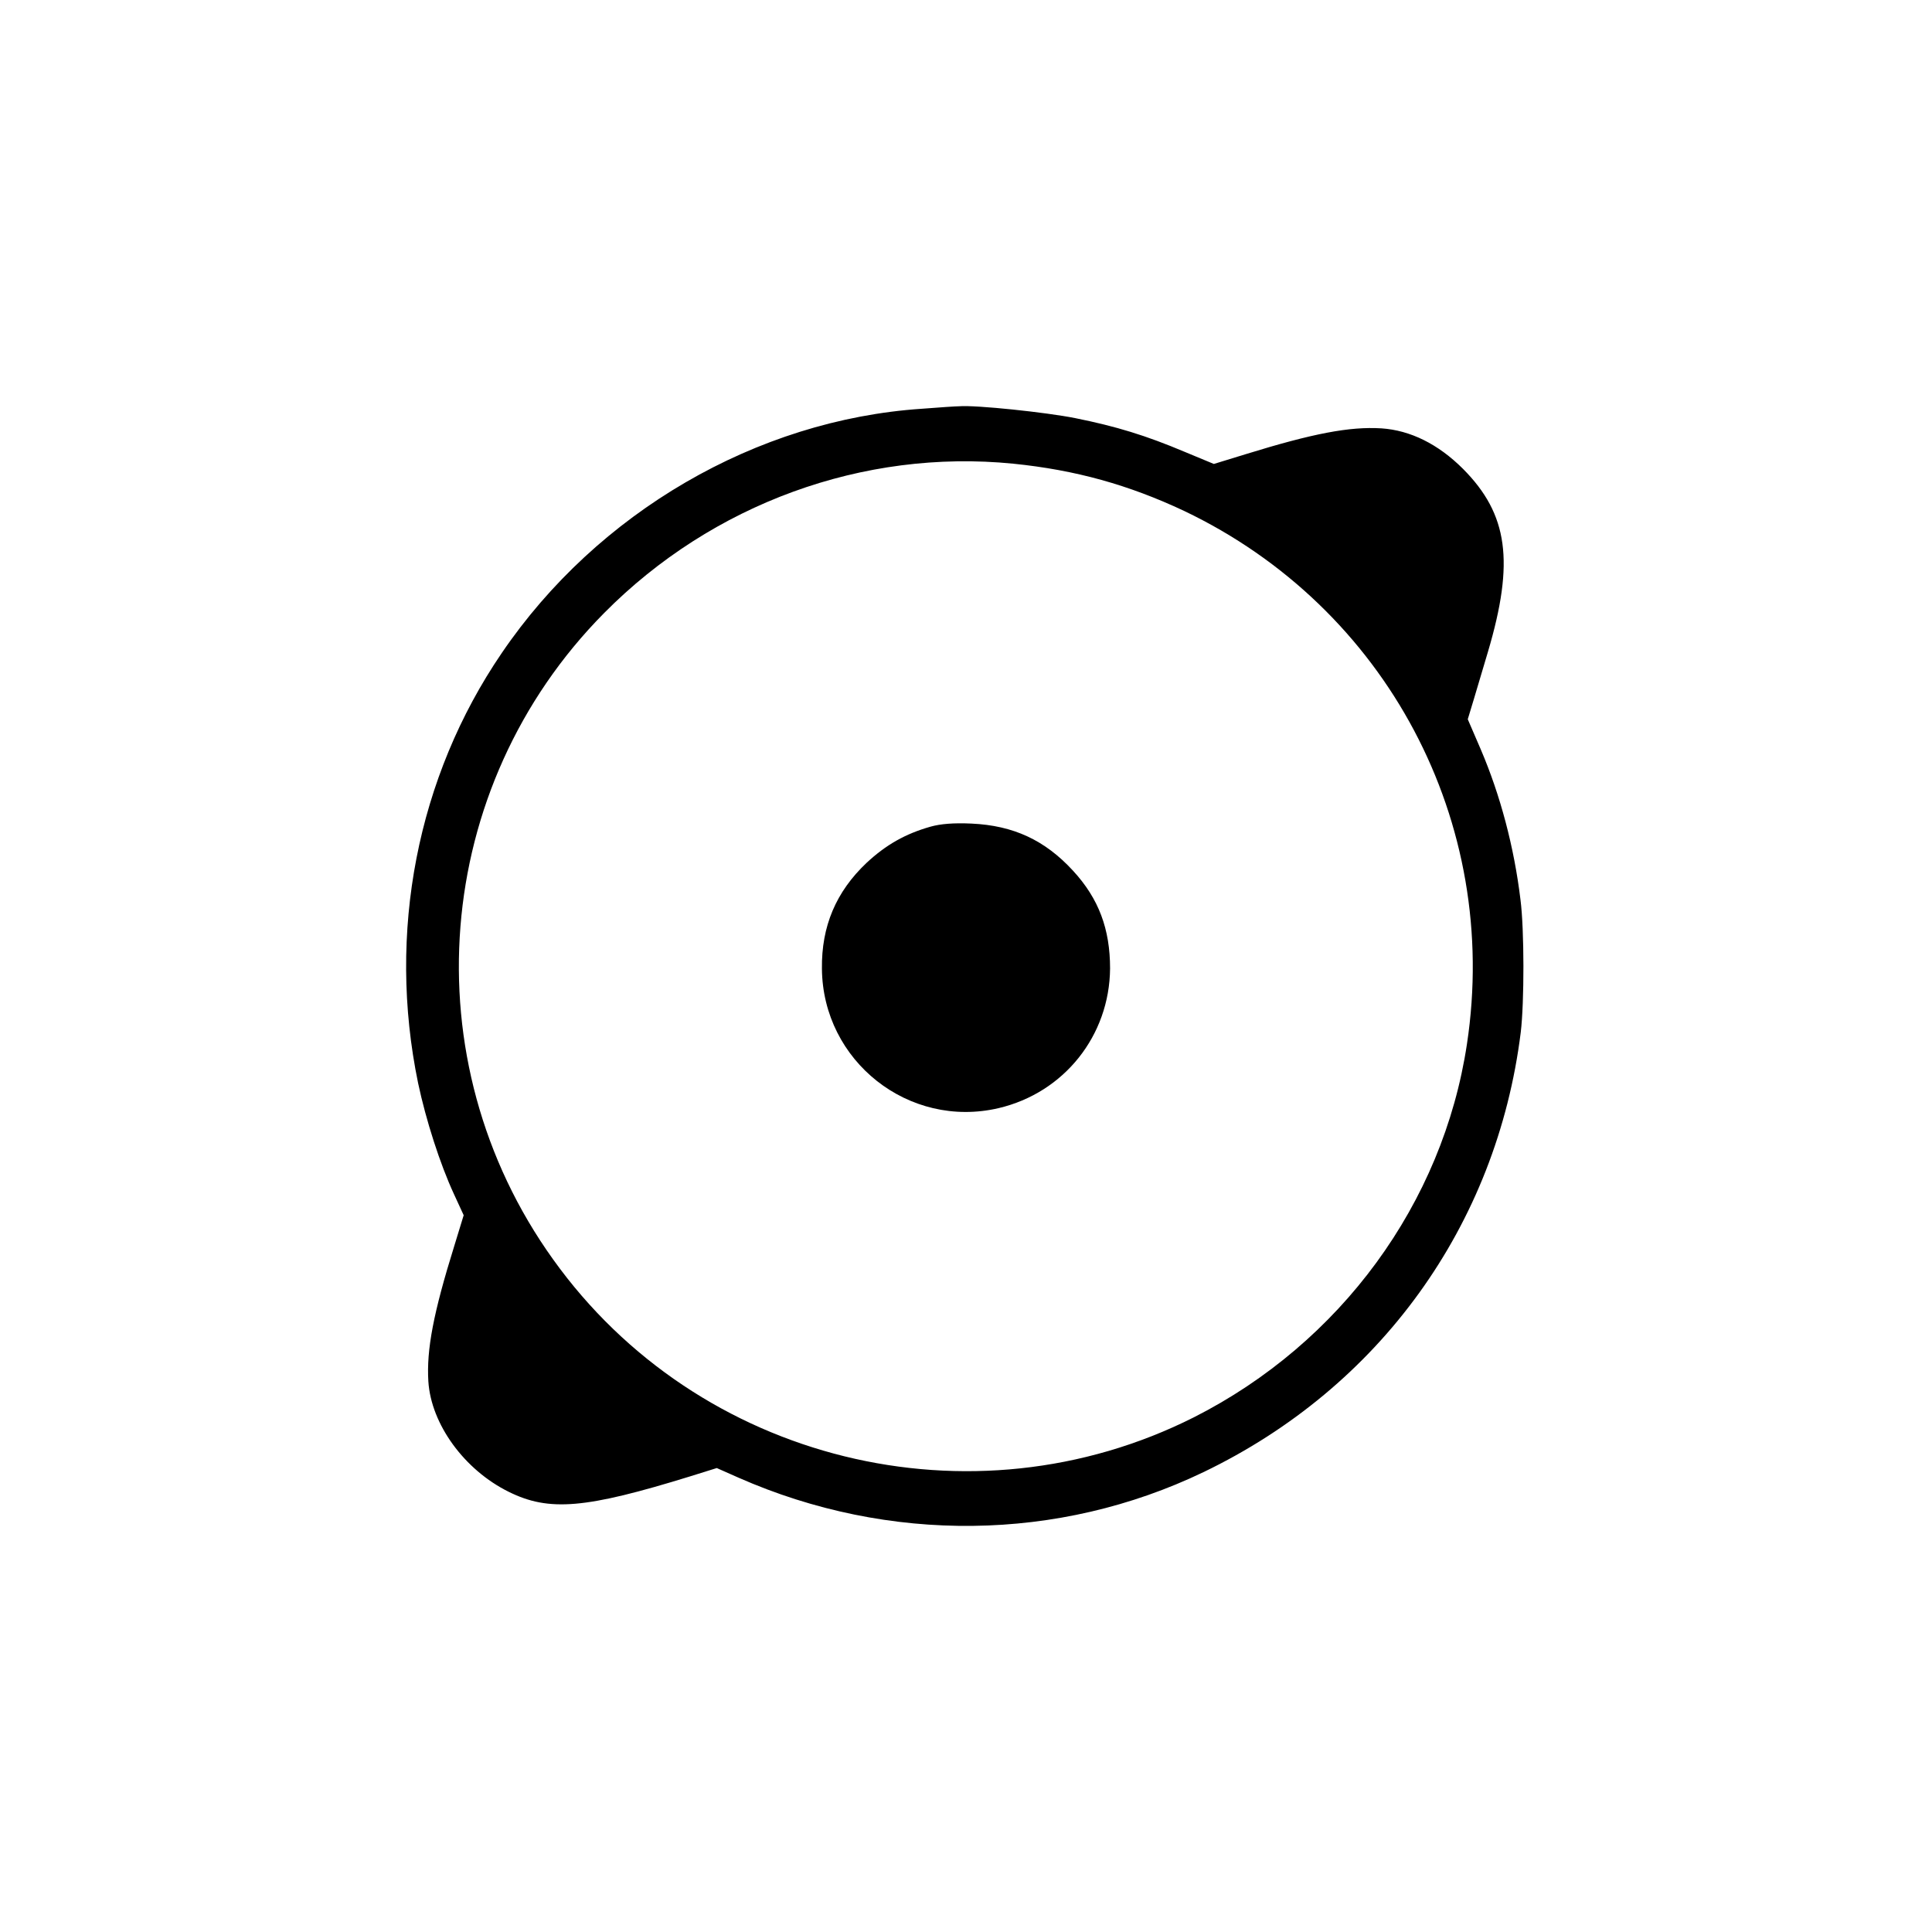
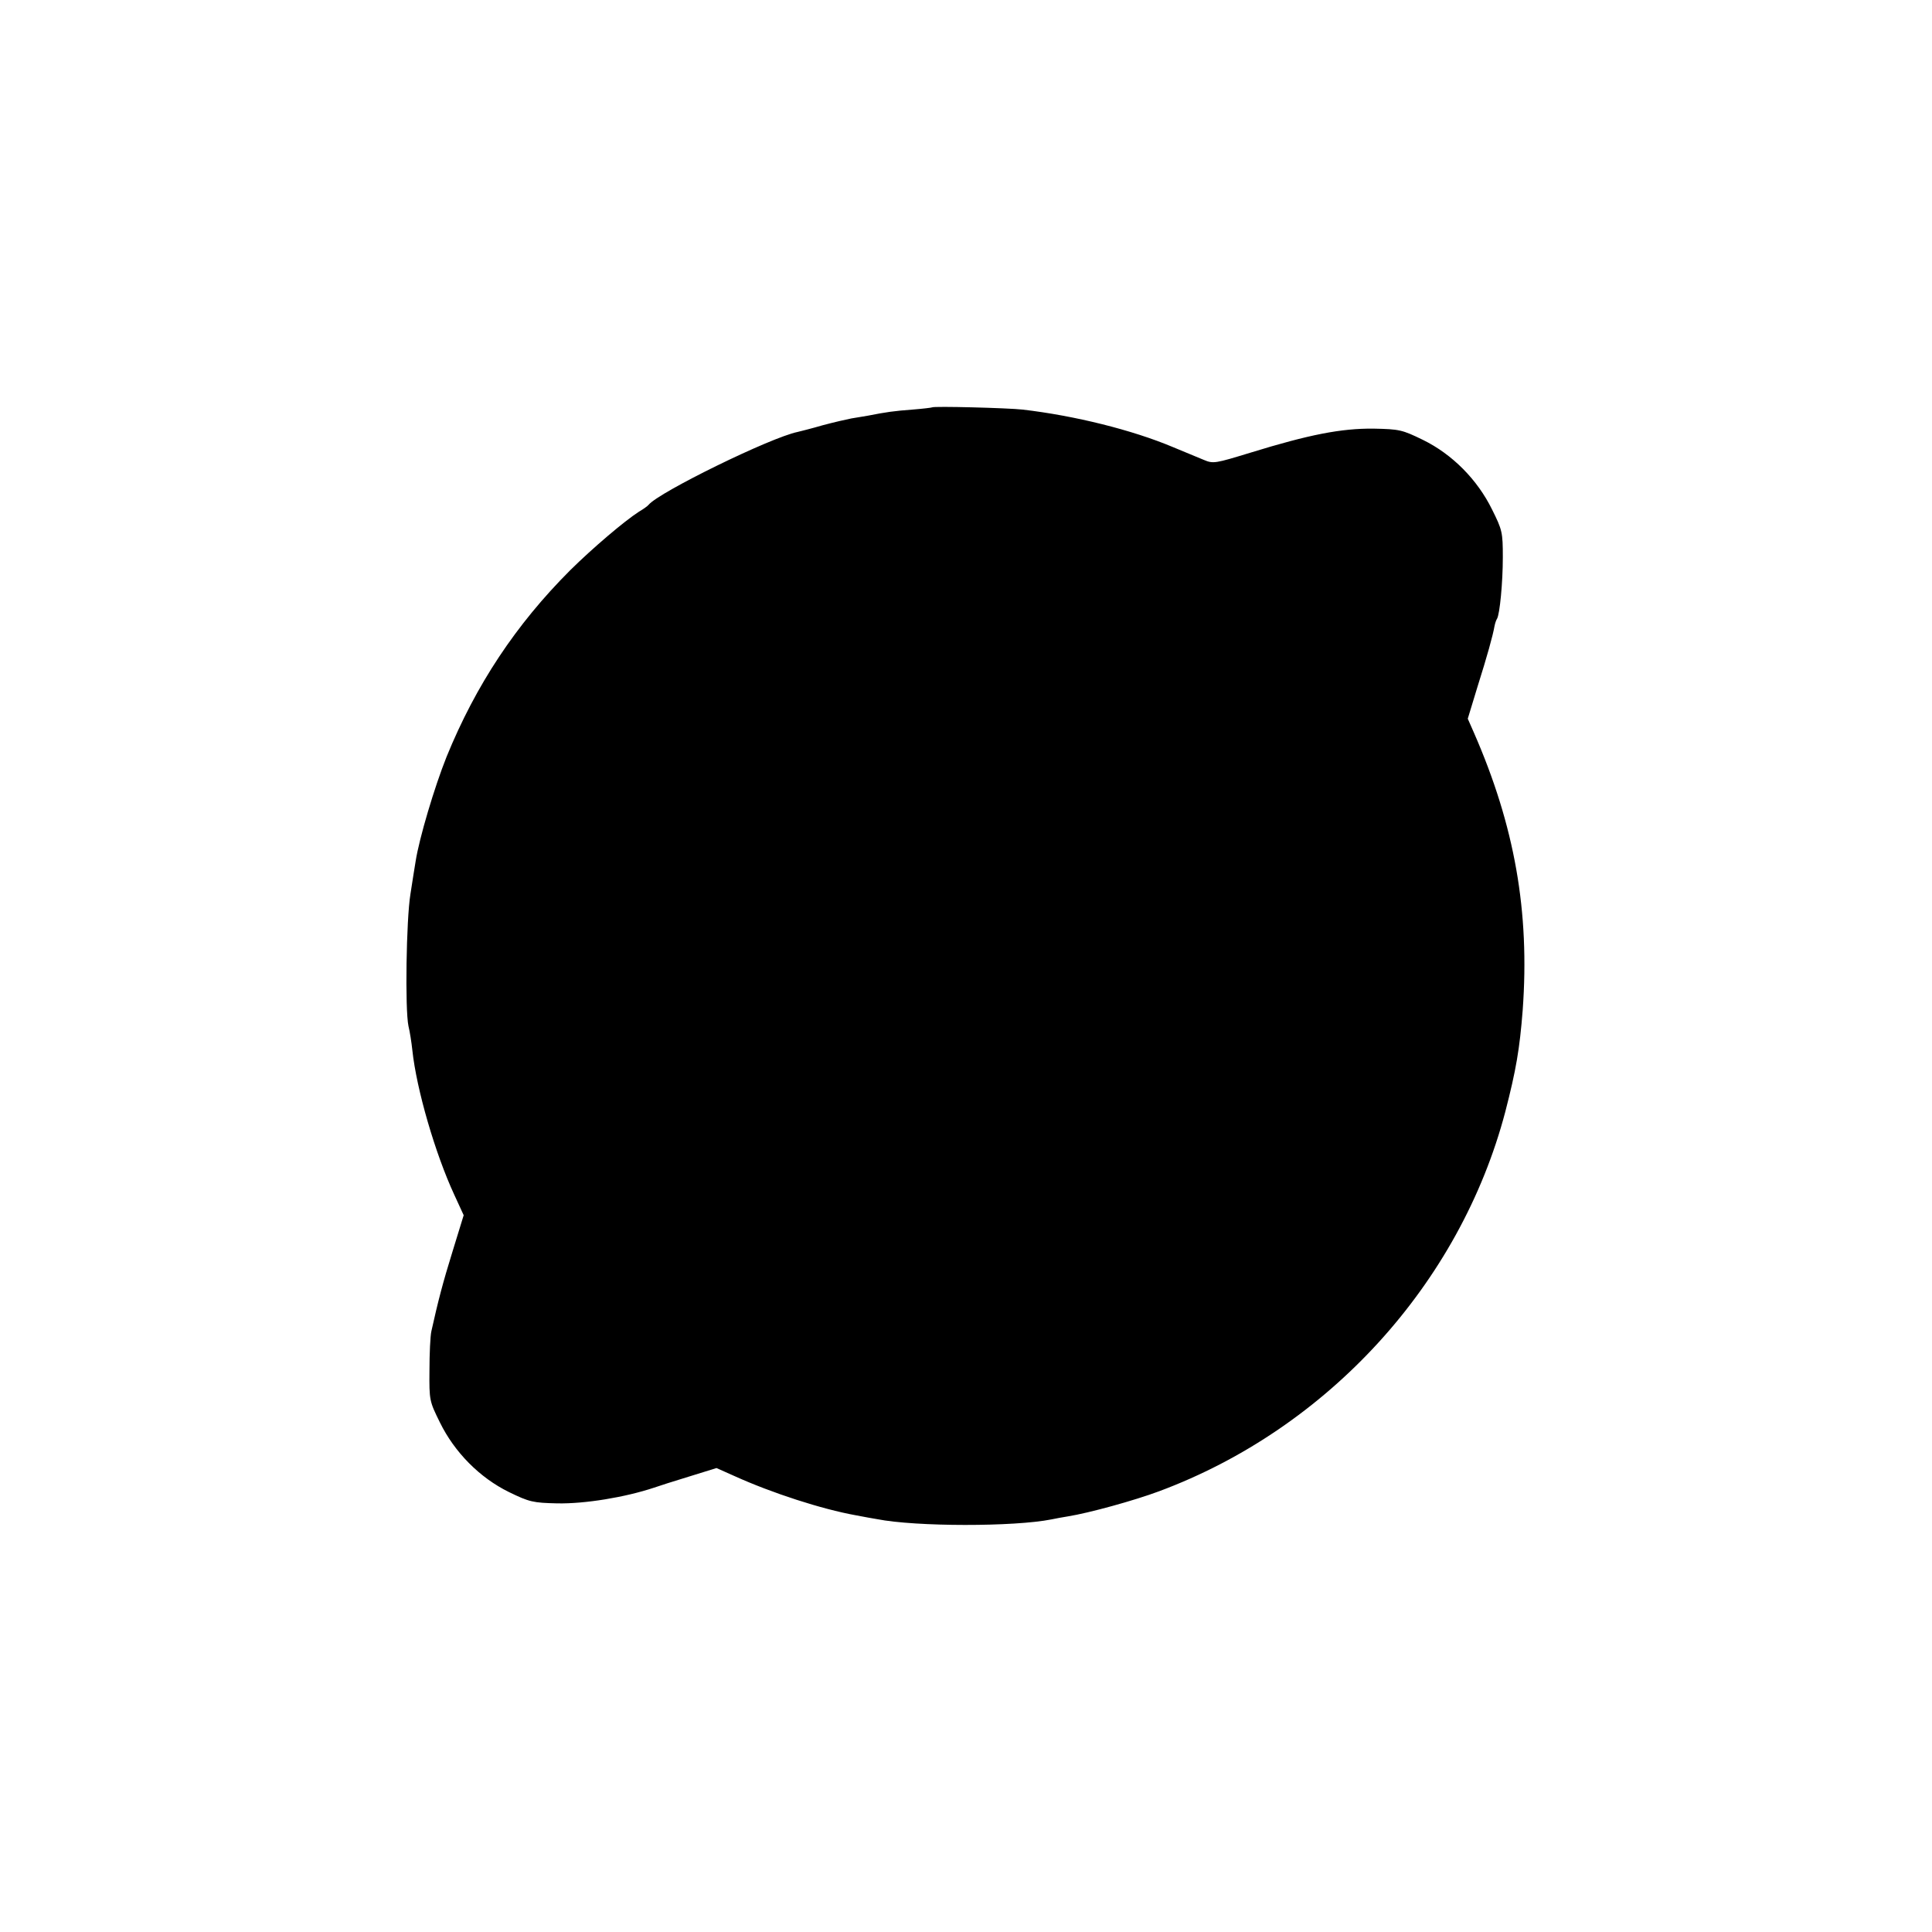
<svg xmlns="http://www.w3.org/2000/svg" version="1.0" width="700pt" height="700pt" viewBox="0 0 700 700" preserveAspectRatio="xMidYMid meet">
  <g transform="translate(0,700) scale(0.1,-0.1)" fill="#000000" stroke="none">
-     <path d="M3340 5519 c-599 -40 -1176 -376 -1522 -885 -307 -450 -416 -1013 -303 -1559 28 -132 79 -292 130 -402 l35 -76 -34 -111 c-76 -244 -101 -376 -94 -491 10 -156 131 -321 291 -400 147 -73 279 -61 658 56 l96 30 79 -35 c545 -240 1159 -232 1684 20 639 307 1063 894 1150 1594 13 109 13 371 -1 480 -23 191 -73 379 -144 545 l-47 109 23 76 c12 41 35 117 50 168 97 327 73 499 -90 663 -90 90 -191 140 -296 147 -115 7 -247 -18 -493 -94 l-114 -35 -106 44 c-140 59 -247 92 -396 122 -105 21 -360 48 -421 43 -11 0 -72 -4 -135 -9z m331 -199 c227 -23 419 -77 619 -171 734 -350 1147 -1128 1025 -1932 -87 -577 -458 -1083 -989 -1352 -806 -406 -1797 -162 -2322 572 -518 722 -439 1712 185 2342 392 396 939 595 1482 541z" />
-     <path d="M3372 4005 c-92 -26 -162 -66 -232 -131 -111 -105 -164 -230 -162 -384 3 -335 315 -581 640 -505 238 56 402 263 404 506 0 143 -41 253 -134 354 -102 111 -216 164 -368 171 -65 3 -112 -1 -148 -11z" />
+     <path d="M3377 5524 c-1 -1 -33 -5 -71 -8 -67 -5 -95 -9 -161 -22 -16 -3 -43 -7 -60 -10 -16 -3 -64 -14 -105 -25 -41 -12 -82 -22 -90 -24 -98 -20 -502 -218 -540 -264 -3 -4 -18 -15 -35 -25 -53 -34 -168 -132 -249 -212 -197 -197 -342 -416 -448 -676 -44 -110 -99 -295 -112 -378 -3 -19 -12 -73 -19 -120 -15 -92 -20 -417 -7 -478 5 -20 11 -59 14 -87 15 -142 83 -375 152 -524 l34 -74 -40 -130 c-36 -116 -53 -182 -77 -290 -4 -17 -7 -82 -7 -143 -1 -108 0 -111 38 -188 53 -108 144 -200 250 -252 74 -36 87 -39 175 -41 100 -2 246 22 351 57 14 5 70 23 126 40 l100 31 65 -29 c137 -62 317 -120 439 -142 30 -6 65 -12 77 -14 142 -28 498 -28 633 -1 14 3 41 8 60 11 75 12 239 57 330 91 612 228 1090 752 1254 1375 39 151 52 227 63 368 26 357 -29 668 -177 1006 l-22 50 35 115 c35 111 56 186 62 221 2 10 6 22 9 26 10 17 21 131 21 223 0 90 -2 99 -39 173 -53 108 -144 200 -250 252 -76 37 -85 39 -180 41 -116 1 -231 -21 -445 -87 -128 -39 -135 -41 -170 -26 -20 8 -70 29 -111 46 -147 62 -356 114 -545 136 -54 6 -323 13 -328 8z" />
  </g>
</svg>
